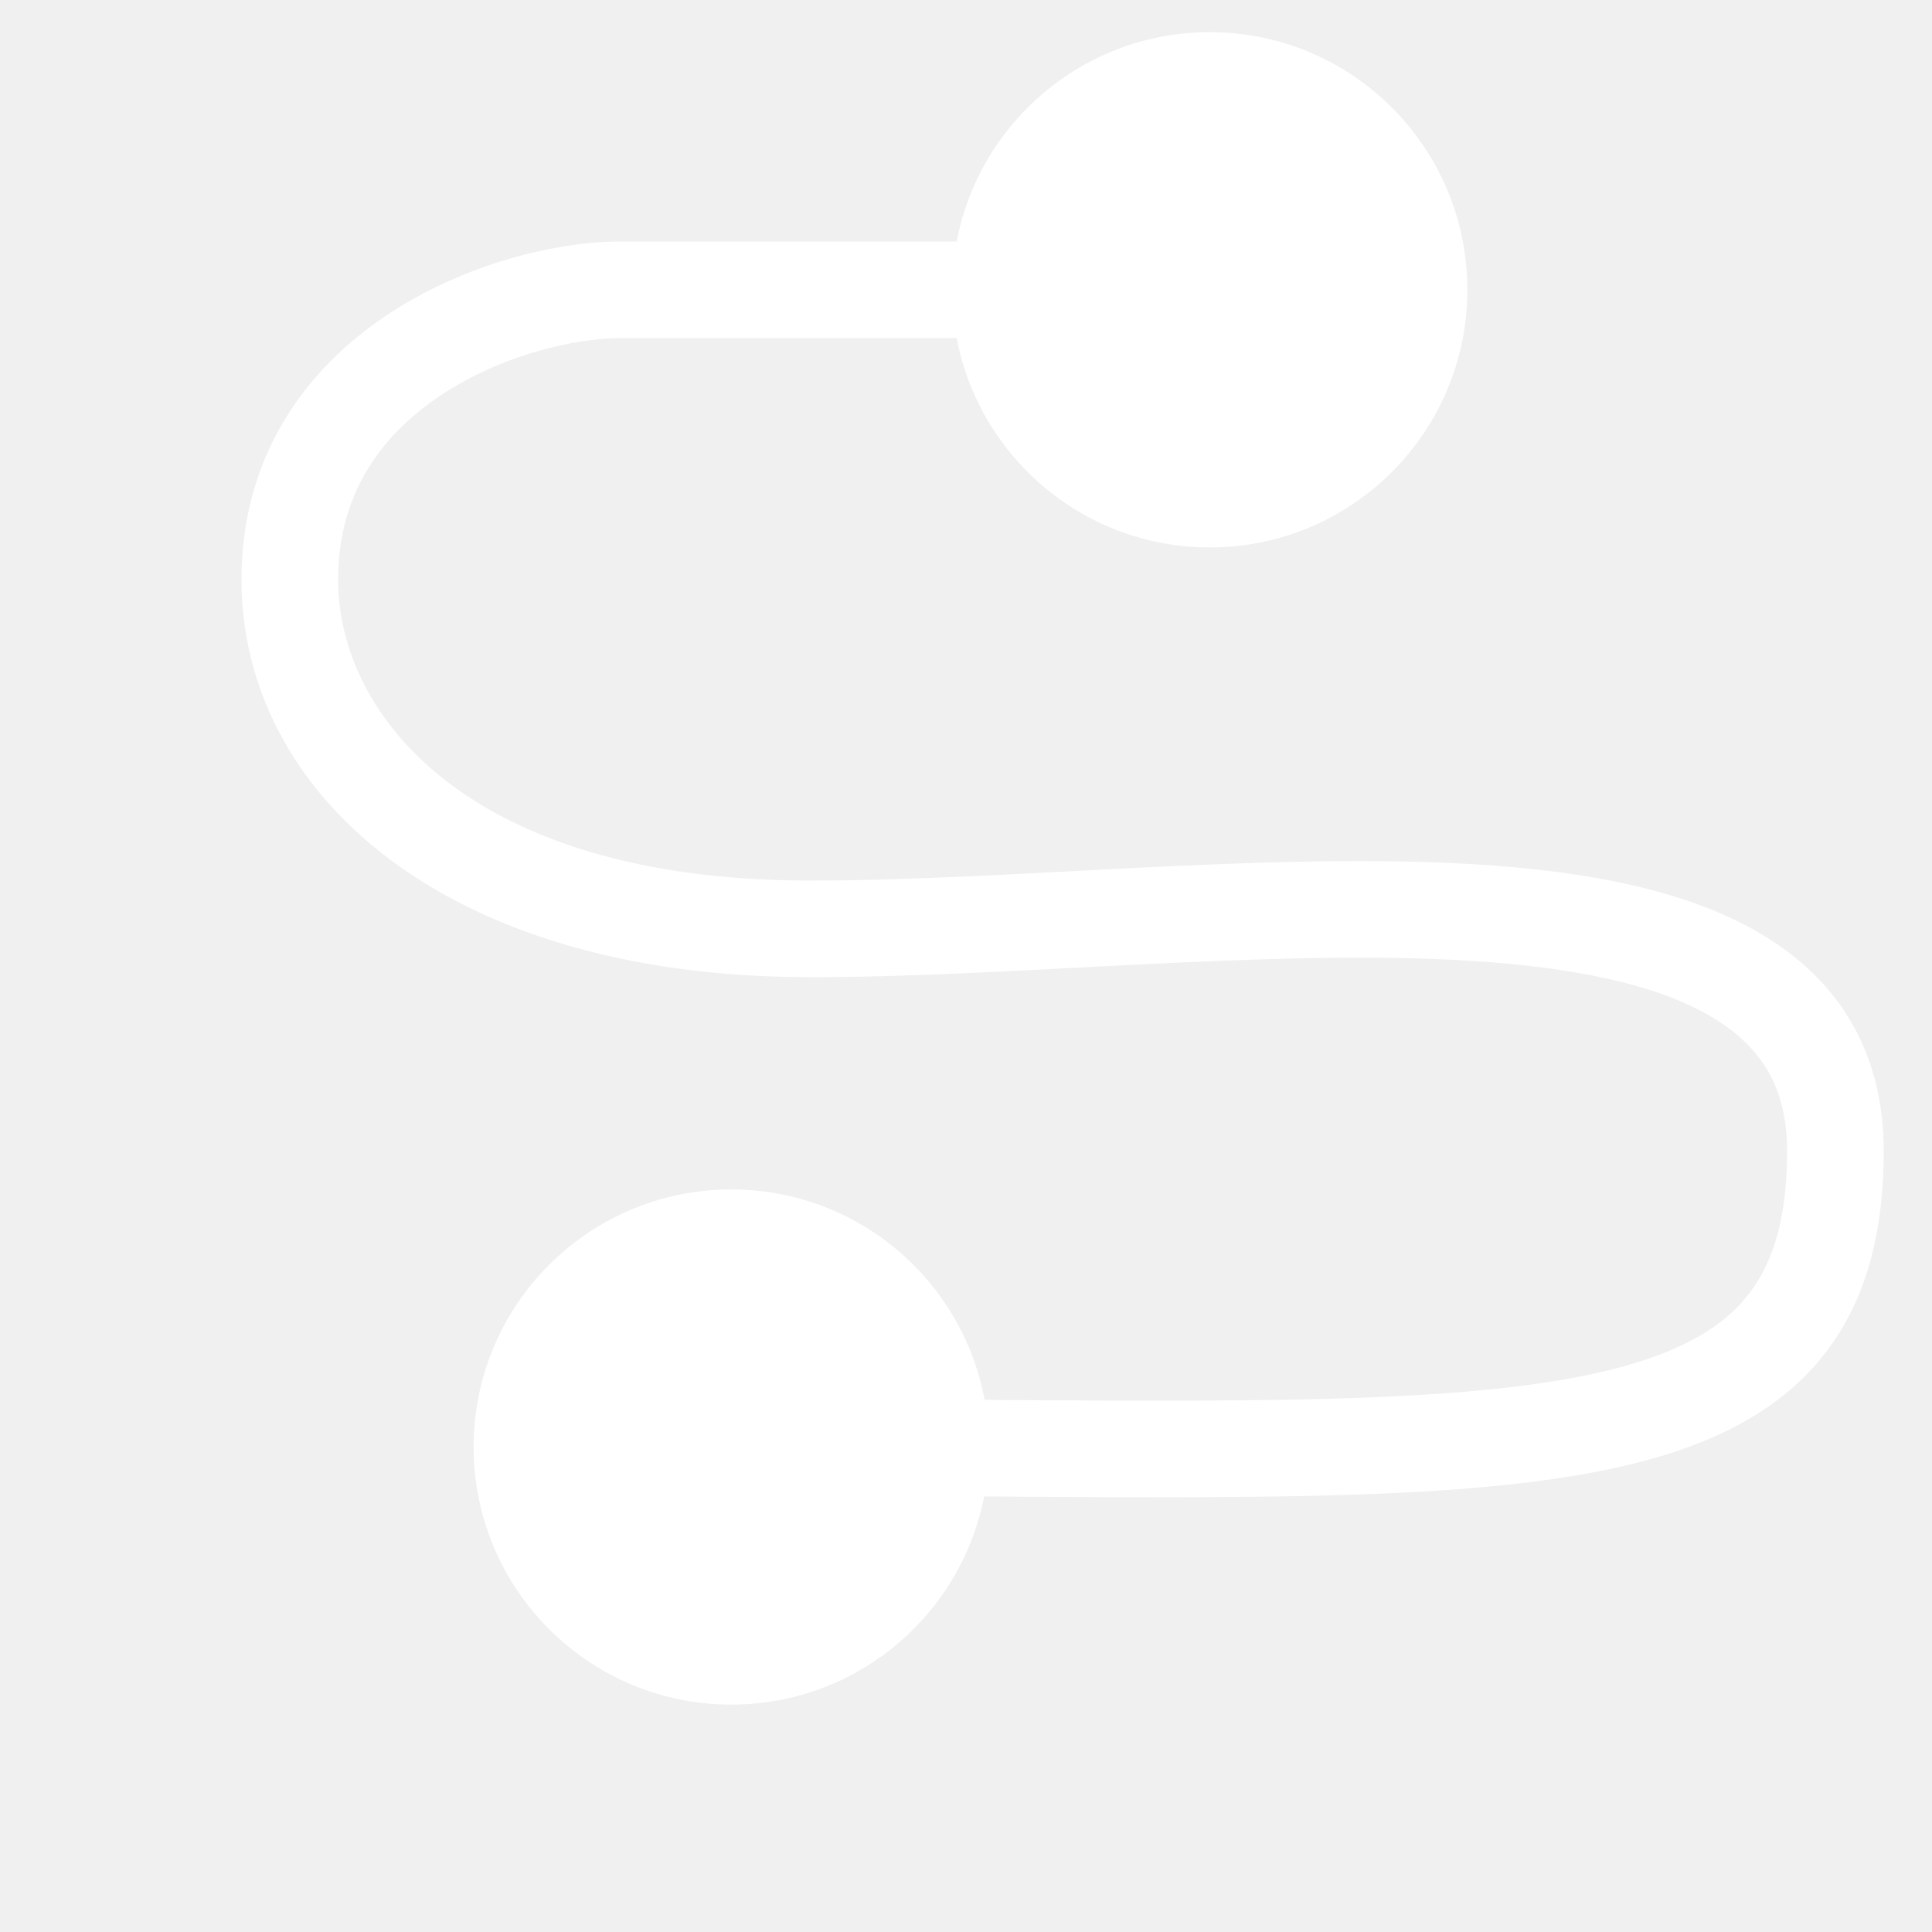
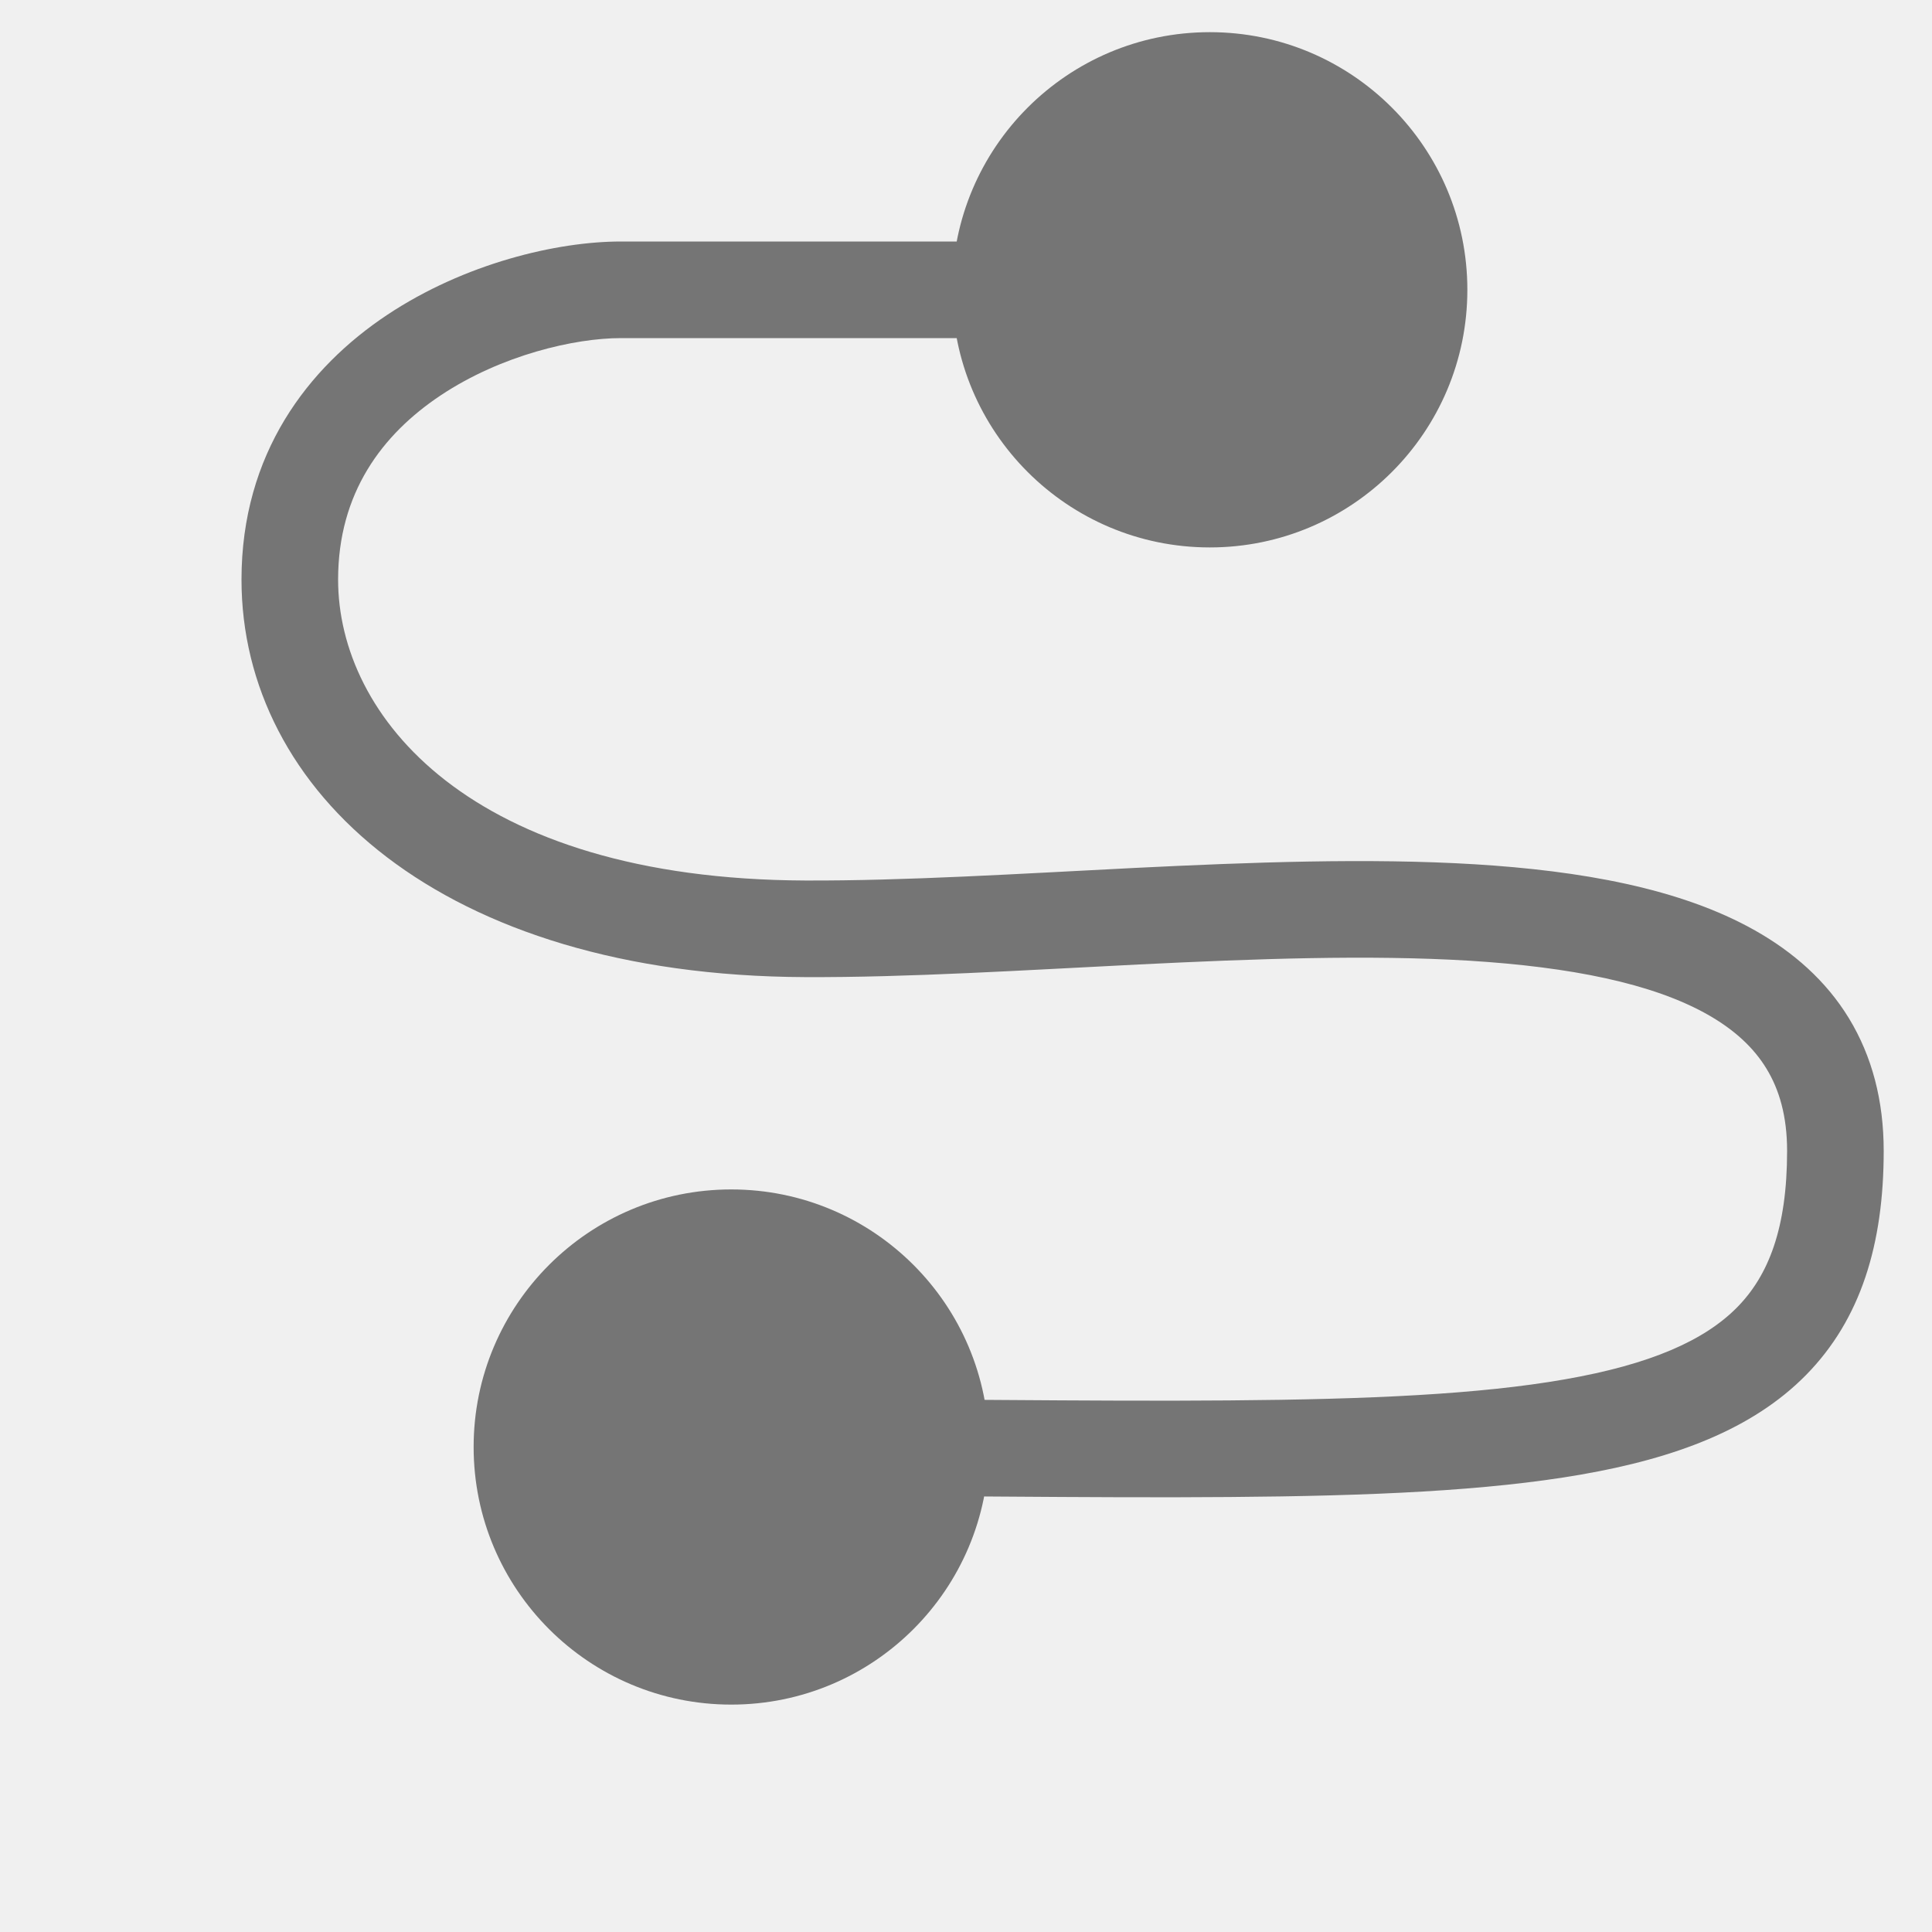
<svg xmlns="http://www.w3.org/2000/svg" width="20" height="20" viewBox="0 0 20 20" fill="none">
-   <path d="M9.857 3C9.857 4.473 11.051 5.667 12.524 5.667C13.996 5.667 15.19 4.473 15.19 3C15.19 1.527 13.996 0.333 12.524 0.333C11.051 0.333 9.857 1.527 9.857 3ZM6.428 3L6.428 2.5H6.428V3ZM3 6H2.5H3ZM8.333 9.615L8.331 10.115L8.333 9.615ZM4.903 14.979C4.903 16.452 6.097 17.646 7.57 17.646C9.043 17.646 10.237 16.452 10.237 14.979C10.237 13.507 9.043 12.313 7.57 12.313C6.097 12.313 4.903 13.507 4.903 14.979ZM12.524 2.5L6.428 2.5L6.428 3.5L12.524 3.5V2.5ZM6.428 2.5C5.765 2.5 4.811 2.726 4.009 3.259C3.189 3.804 2.5 4.696 2.5 6L3.5 6C3.5 5.105 3.954 4.497 4.563 4.092C5.19 3.675 5.949 3.5 6.428 3.5V2.5ZM2.5 6C2.5 8.191 4.569 10.099 8.331 10.115L8.335 9.115C4.859 9.101 3.5 7.409 3.5 6L2.5 6ZM8.331 10.115C9.396 10.12 10.607 10.043 11.792 9.984C12.989 9.925 14.166 9.882 15.207 9.945C16.259 10.01 17.106 10.18 17.676 10.502C17.954 10.659 18.154 10.845 18.286 11.062C18.418 11.278 18.5 11.552 18.5 11.914L19.5 11.914C19.5 11.393 19.379 10.934 19.14 10.541C18.902 10.151 18.563 9.855 18.168 9.632C17.393 9.194 16.359 9.014 15.268 8.947C14.166 8.88 12.938 8.926 11.742 8.985C10.535 9.046 9.365 9.119 8.335 9.115L8.331 10.115ZM18.5 11.914C18.5 12.716 18.307 13.204 17.983 13.533C17.645 13.876 17.088 14.124 16.199 14.279C15.315 14.434 14.172 14.486 12.727 14.497C11.279 14.509 9.586 14.479 7.57 14.479V15.479C9.554 15.479 11.29 15.509 12.735 15.497C14.184 15.486 15.399 15.434 16.371 15.264C17.34 15.095 18.141 14.797 18.695 14.235C19.264 13.657 19.5 12.878 19.5 11.914L18.5 11.914Z" fill="white" />
+   <path d="M9.857 3C9.857 4.473 11.051 5.667 12.524 5.667C13.996 5.667 15.19 4.473 15.19 3C15.19 1.527 13.996 0.333 12.524 0.333C11.051 0.333 9.857 1.527 9.857 3ZM6.428 3L6.428 2.5H6.428V3ZM3 6H2.5H3ZM8.333 9.615L8.331 10.115L8.333 9.615ZM4.903 14.979C4.903 16.452 6.097 17.646 7.57 17.646C9.043 17.646 10.237 16.452 10.237 14.979C10.237 13.507 9.043 12.313 7.57 12.313C6.097 12.313 4.903 13.507 4.903 14.979ZM12.524 2.5L6.428 2.5L6.428 3.5L12.524 3.5V2.5ZM6.428 2.5C5.765 2.5 4.811 2.726 4.009 3.259C3.189 3.804 2.5 4.696 2.5 6L3.5 6C3.5 5.105 3.954 4.497 4.563 4.092C5.19 3.675 5.949 3.5 6.428 3.5V2.5ZM2.5 6C2.5 8.191 4.569 10.099 8.331 10.115L8.335 9.115C4.859 9.101 3.5 7.409 3.5 6L2.5 6ZM8.331 10.115C9.396 10.12 10.607 10.043 11.792 9.984C12.989 9.925 14.166 9.882 15.207 9.945C16.259 10.01 17.106 10.18 17.676 10.502C17.954 10.659 18.154 10.845 18.286 11.062C18.418 11.278 18.5 11.552 18.5 11.914L19.5 11.914C19.5 11.393 19.379 10.934 19.14 10.541C18.902 10.151 18.563 9.855 18.168 9.632C17.393 9.194 16.359 9.014 15.268 8.947C14.166 8.88 12.938 8.926 11.742 8.985C10.535 9.046 9.365 9.119 8.335 9.115L8.331 10.115ZM18.5 11.914C18.5 12.716 18.307 13.204 17.983 13.533C17.645 13.876 17.088 14.124 16.199 14.279C15.315 14.434 14.172 14.486 12.727 14.497C11.279 14.509 9.586 14.479 7.57 14.479V15.479C9.554 15.479 11.29 15.509 12.735 15.497C14.184 15.486 15.399 15.434 16.371 15.264C17.34 15.095 18.141 14.797 18.695 14.235C19.264 13.657 19.5 12.878 19.5 11.914L18.5 11.914Z" fill="#757575" />
</svg>
